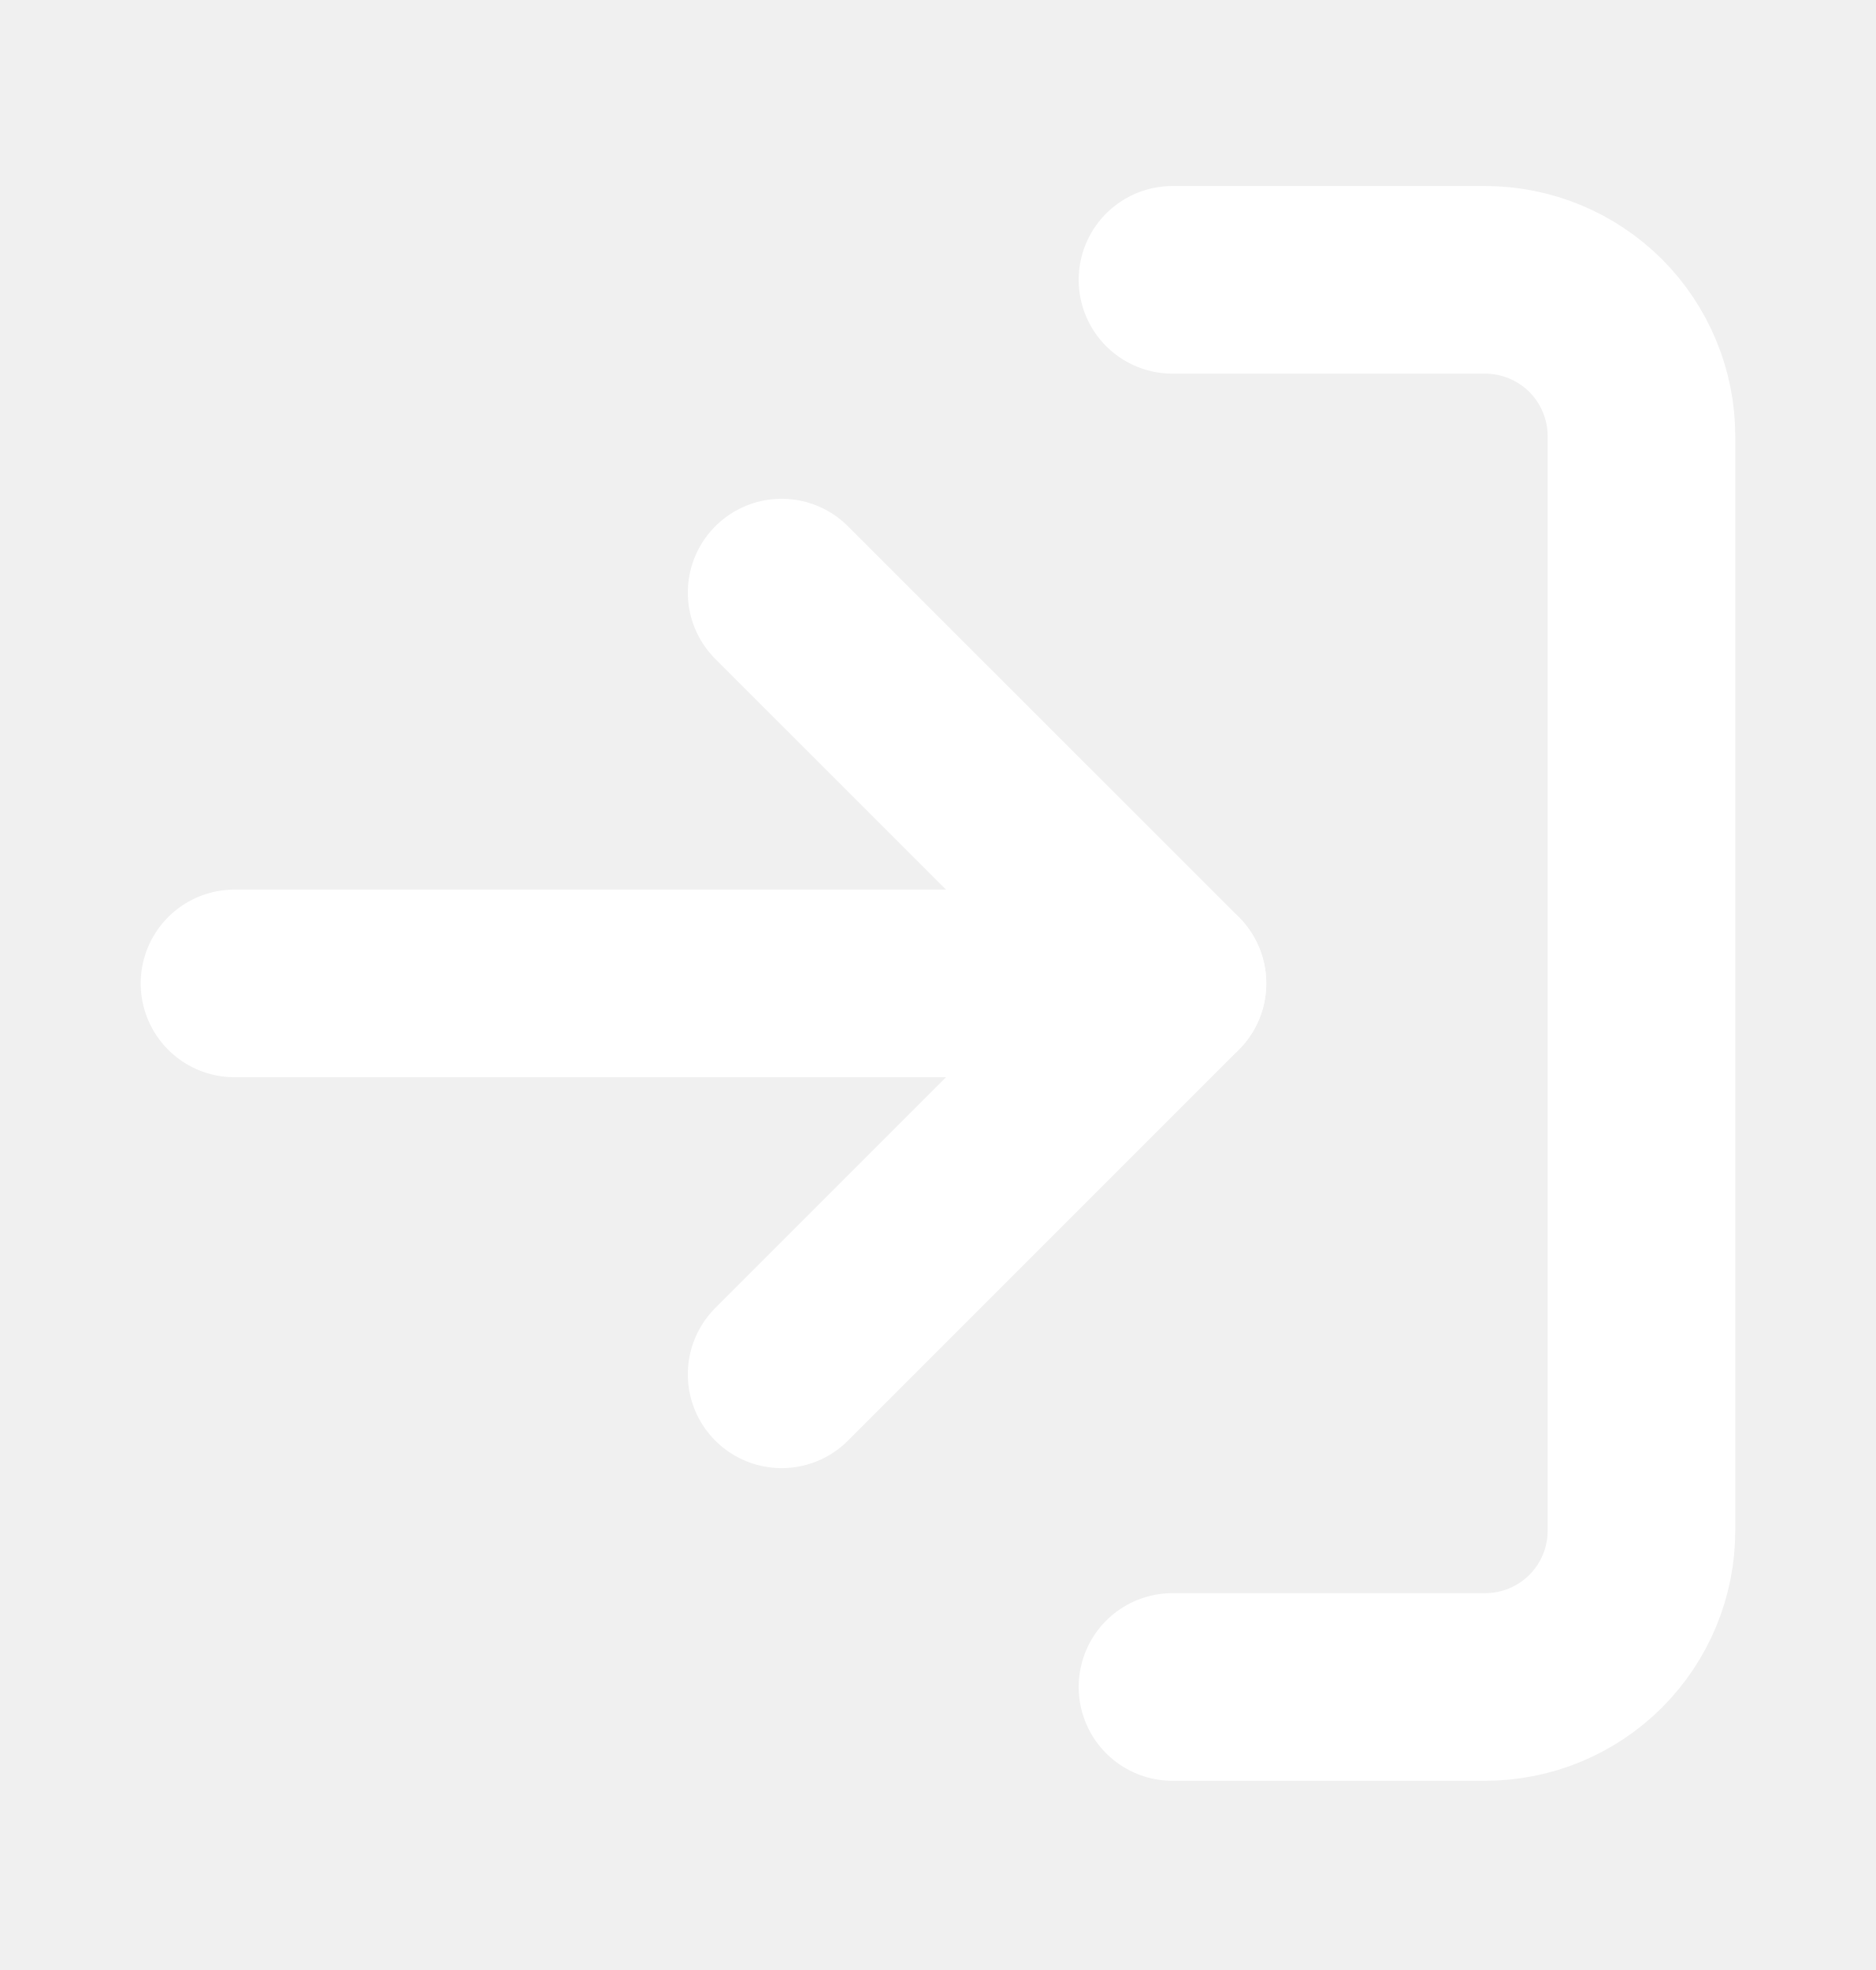
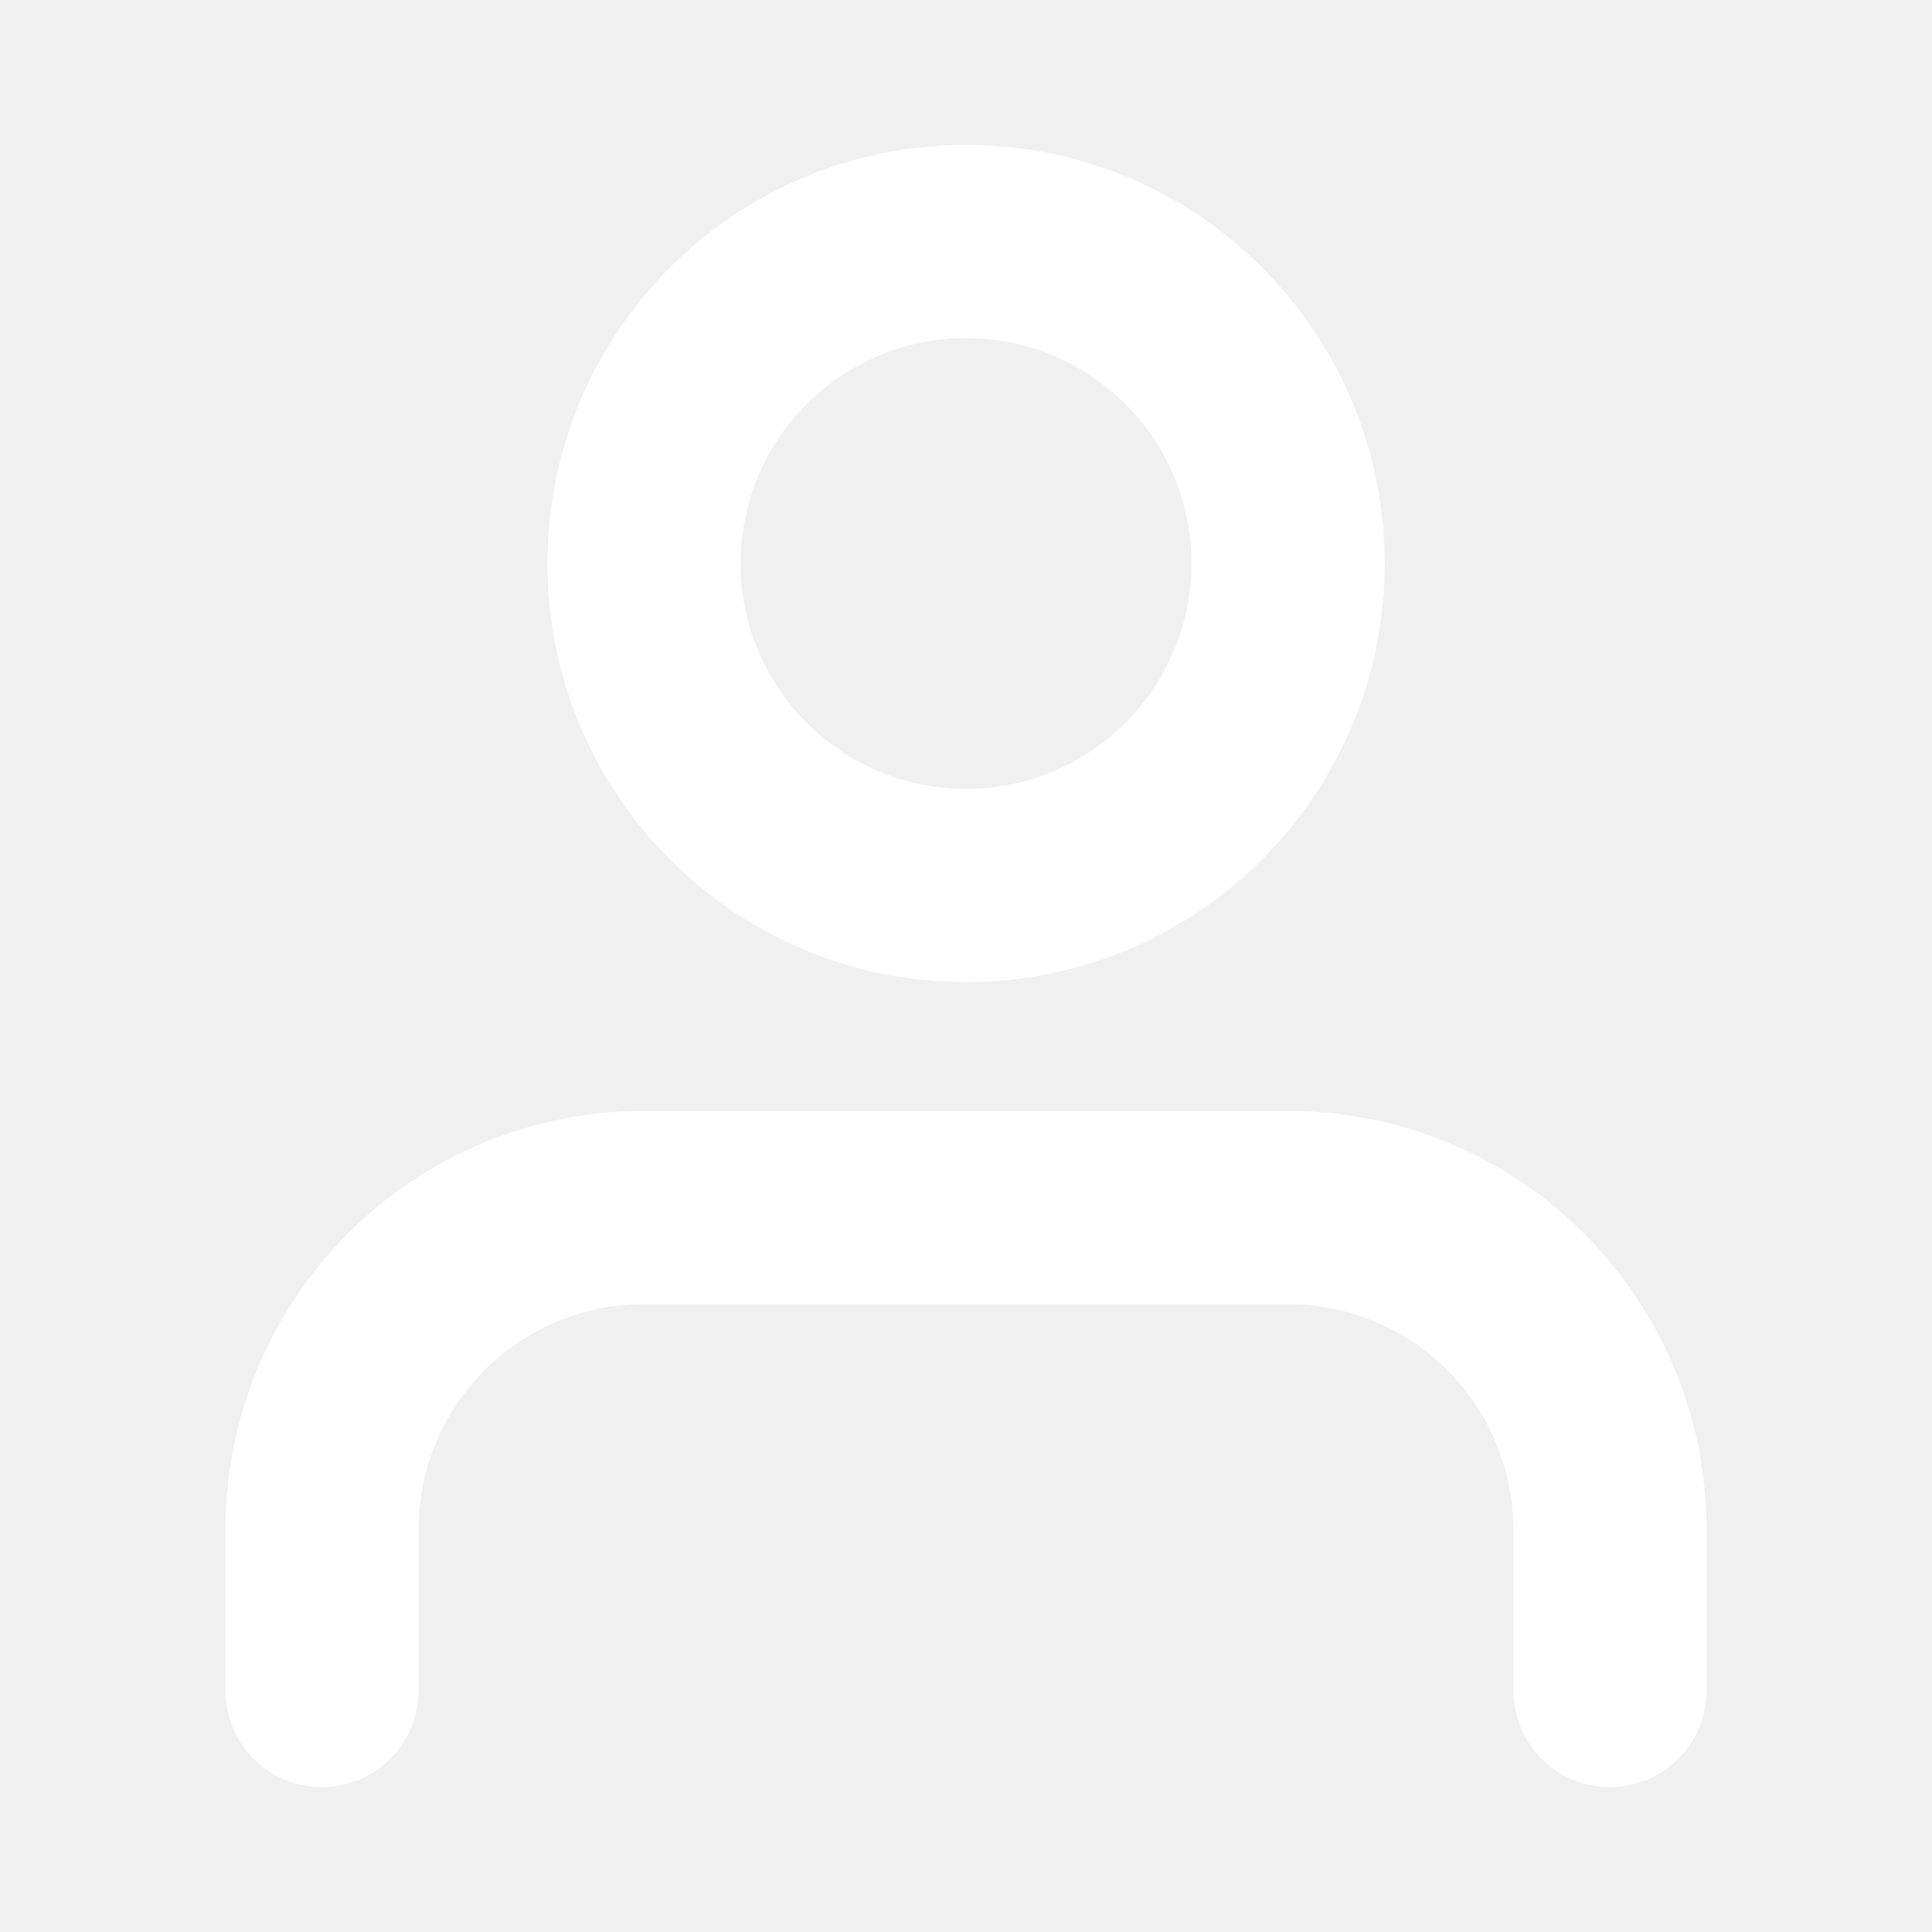
- <svg xmlns="http://www.w3.org/2000/svg" width="20" height="21" viewBox="0 0 20 21" fill="none">
-   <path d="M12.5 2.983H15.833C16.275 2.983 16.699 3.159 17.012 3.471C17.324 3.784 17.5 4.208 17.5 4.65V16.317C17.5 16.759 17.324 17.183 17.012 17.495C16.699 17.808 16.275 17.983 15.833 17.983H12.5" stroke="white" stroke-width="2" stroke-linecap="round" stroke-linejoin="round" />
-   <path d="M8.333 14.65L12.5 10.483L8.333 6.317" stroke="white" stroke-width="2" stroke-linecap="round" stroke-linejoin="round" />
-   <path d="M12.5 10.483H2.5" stroke="white" stroke-width="2" stroke-linecap="round" stroke-linejoin="round" />
+ <svg xmlns="http://www.w3.org/2000/svg" width="20" height="20" viewBox="0 0 20 20" fill="none">
+   <path d="M16.666 17.5V15.833C16.666 14.949 16.315 14.101 15.69 13.476C15.065 12.851 14.217 12.5 13.333 12.5H6.666C5.782 12.5 4.934 12.851 4.309 13.476C3.684 14.101 3.333 14.949 3.333 15.833V17.5" stroke="white" stroke-width="2" stroke-linecap="round" stroke-linejoin="round" />
+   <path d="M10 9.167C11.841 9.167 13.334 7.674 13.334 5.833C13.334 3.992 11.841 2.5 10 2.5C8.159 2.5 6.667 3.992 6.667 5.833C6.667 7.674 8.159 9.167 10 9.167Z" stroke="white" stroke-width="2" stroke-linecap="round" stroke-linejoin="round" />
</svg>
